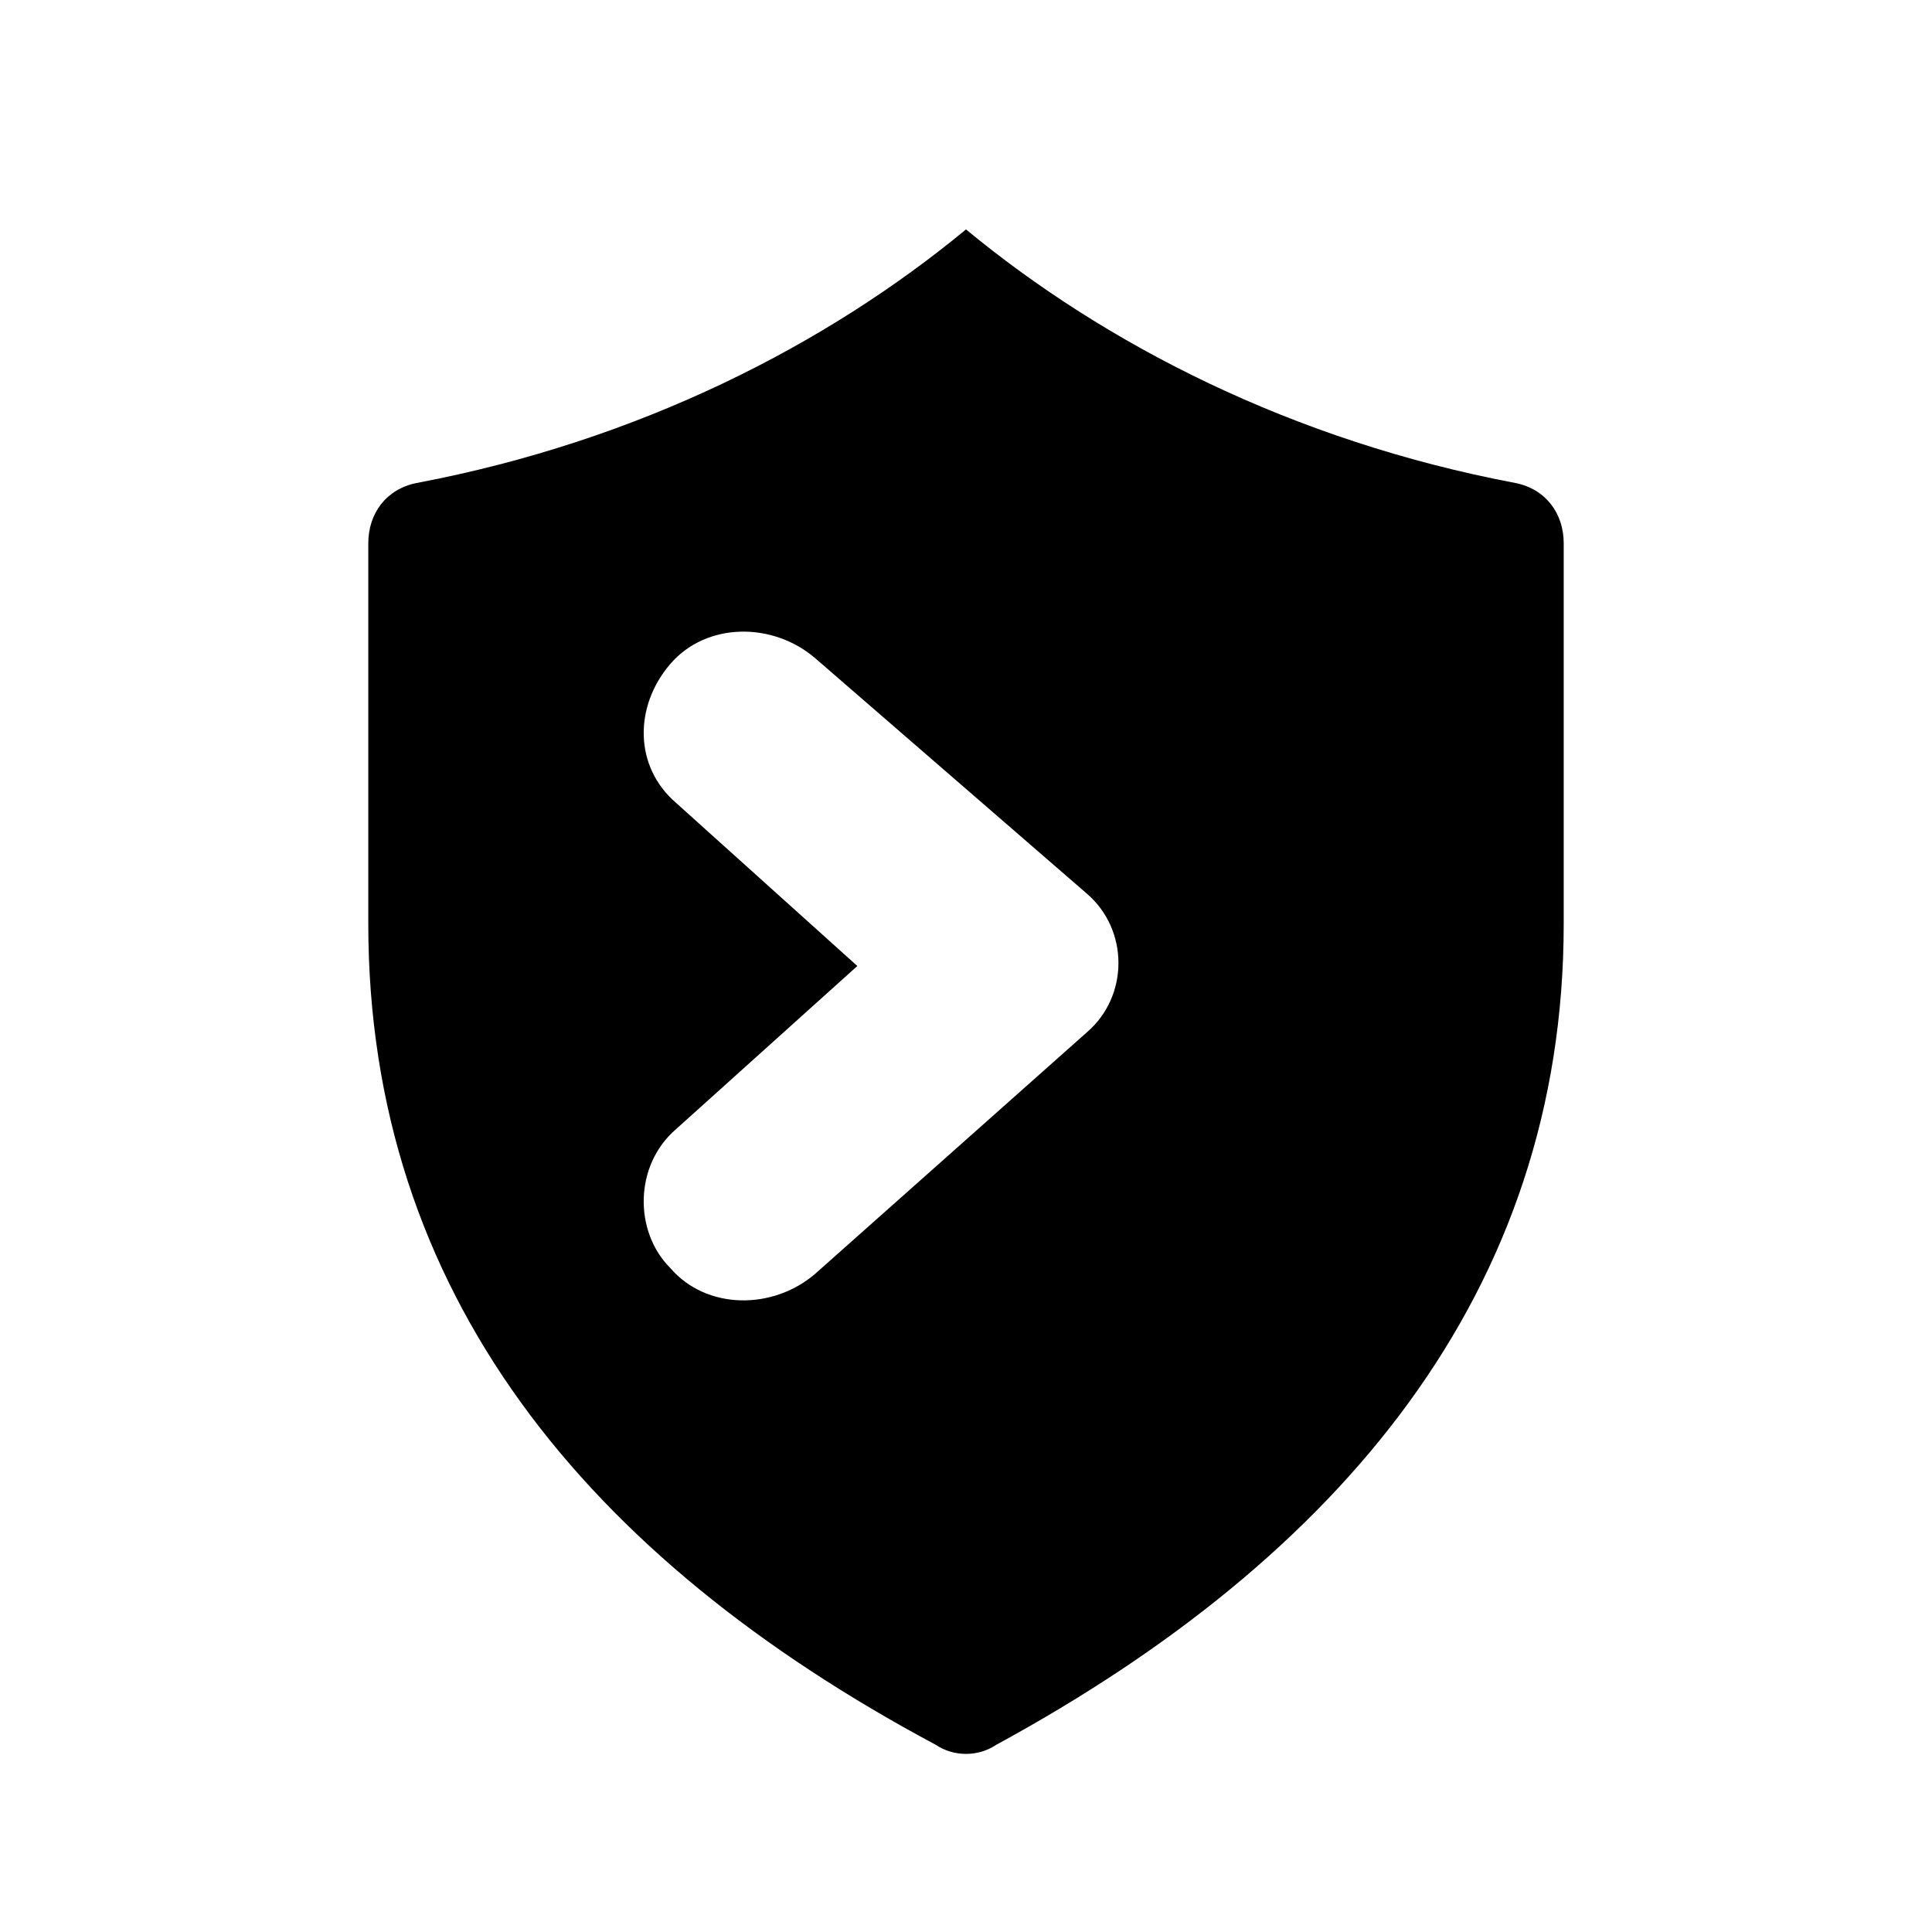
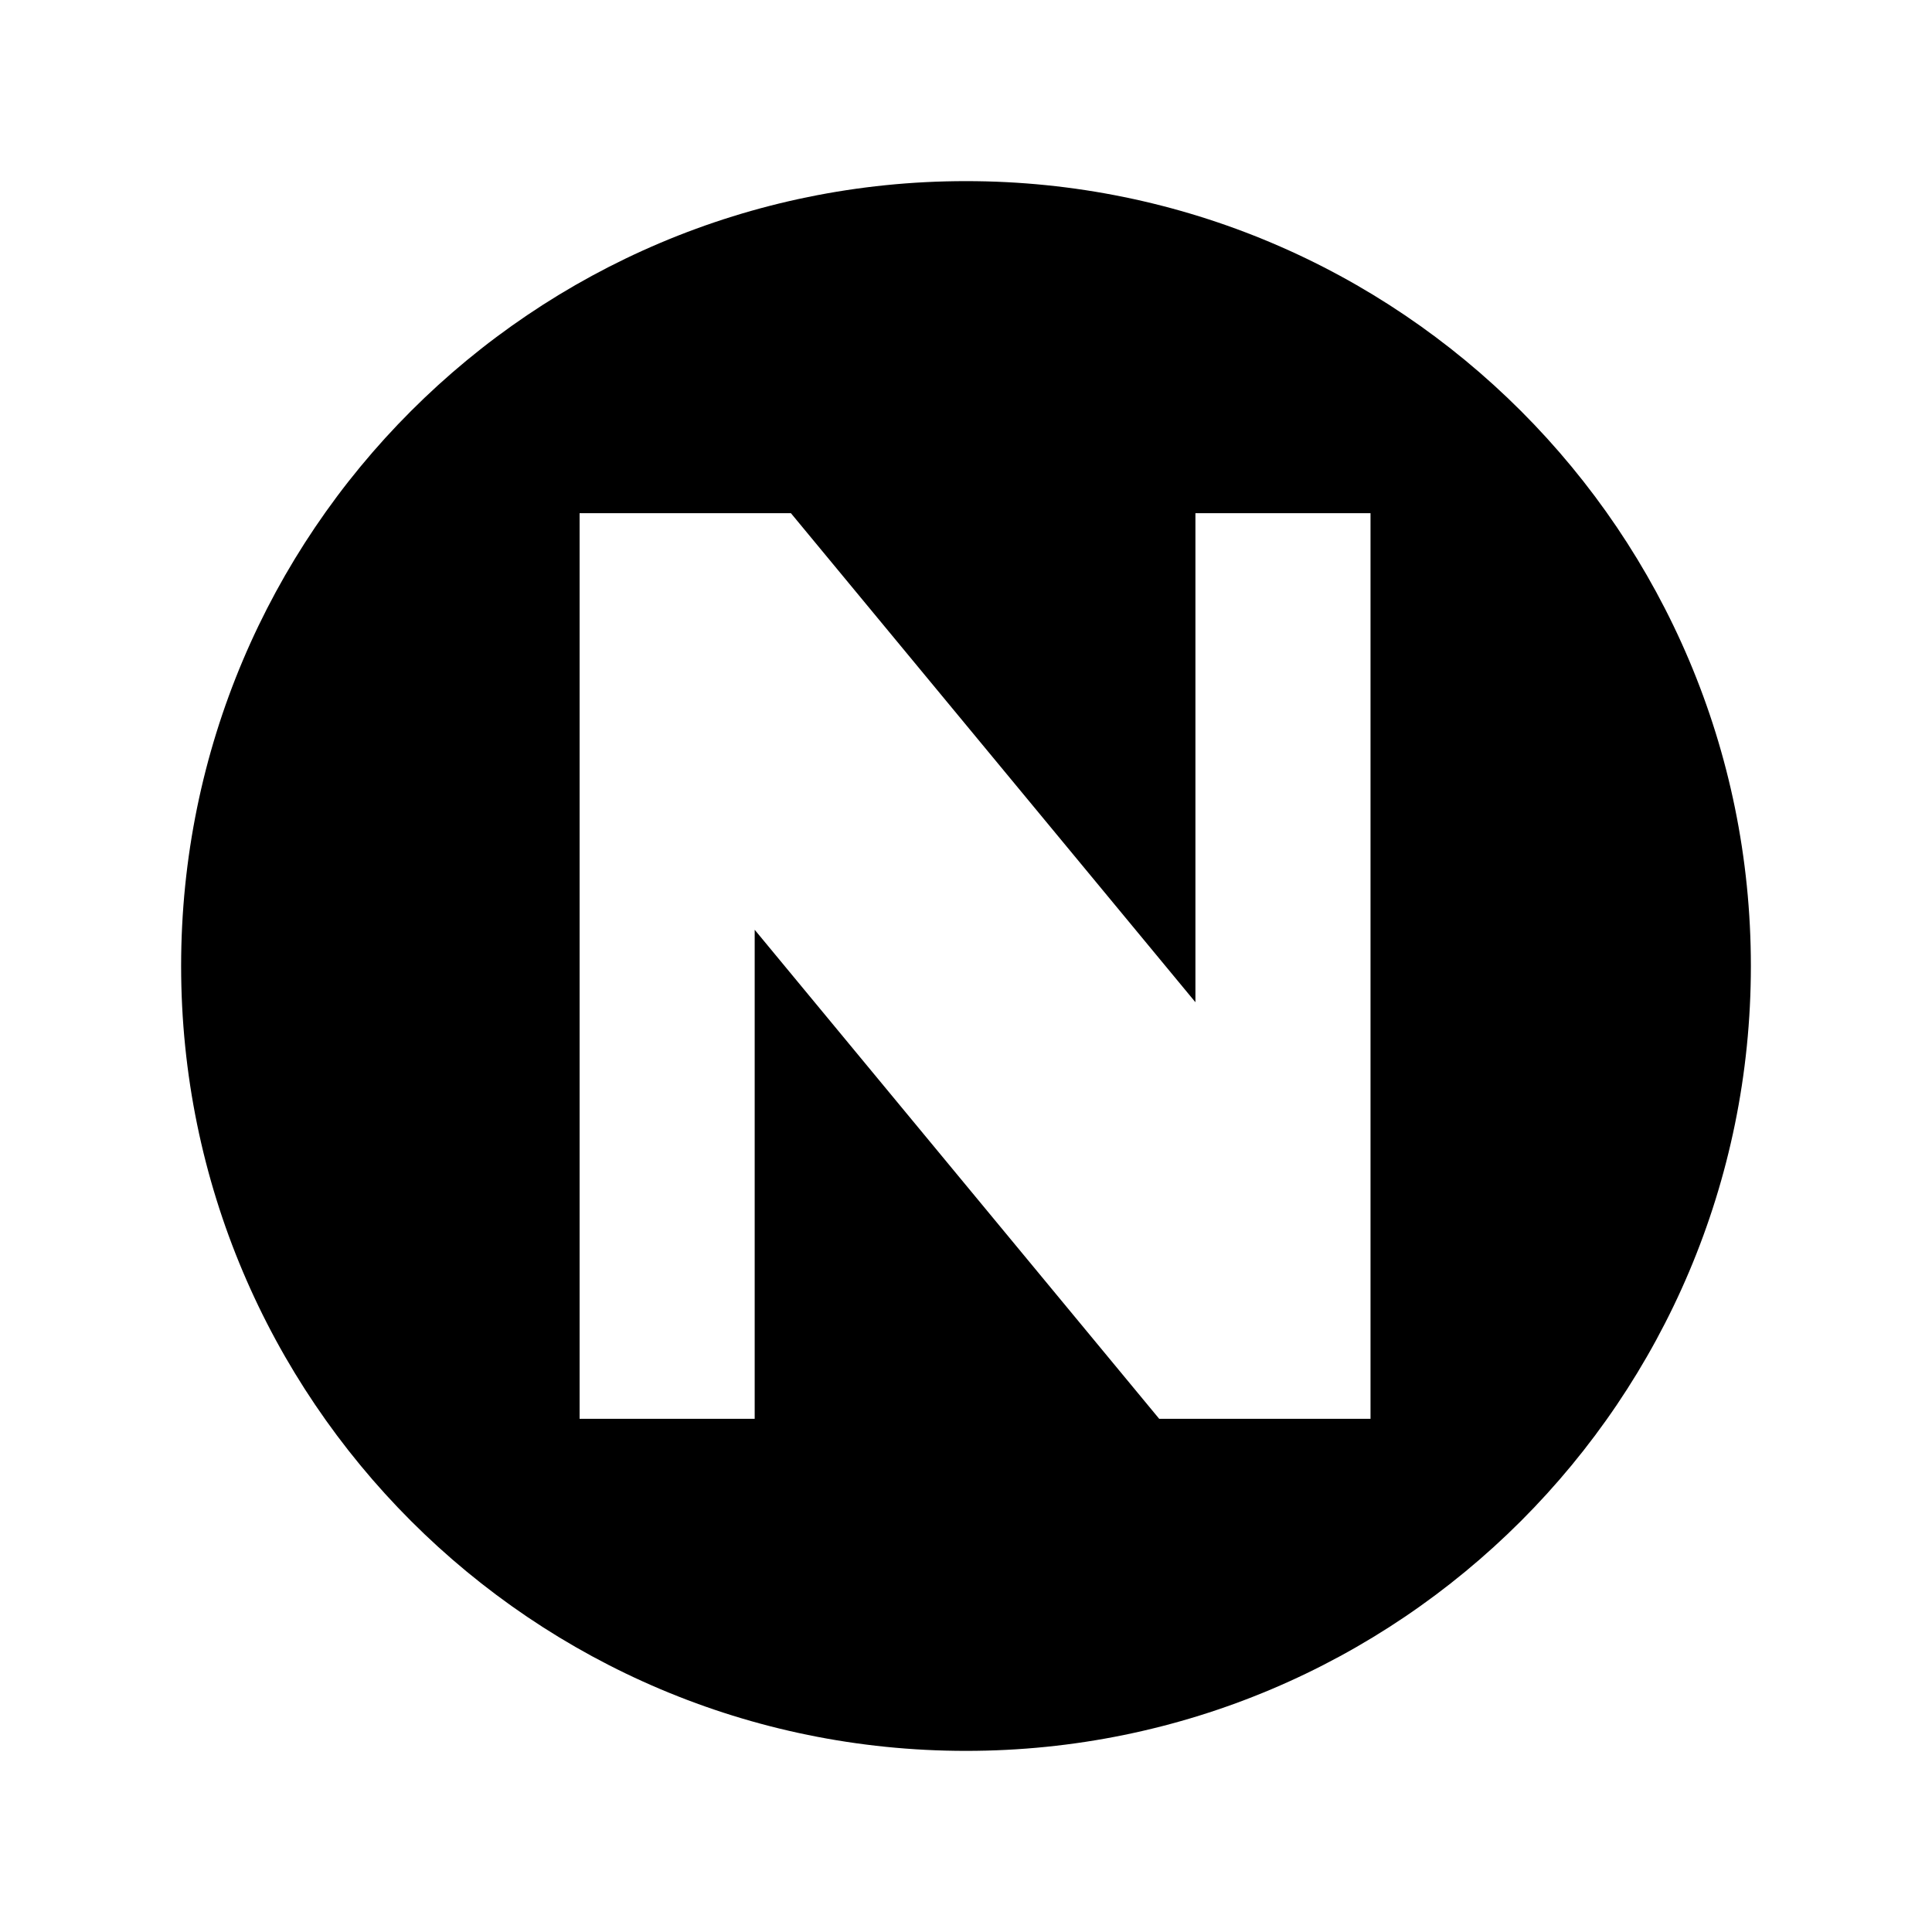
<svg xmlns="http://www.w3.org/2000/svg" viewBox="0 0 32 32">
-   <path fill="#000" fill-rule="evenodd" d="M16 3.8c2.3 1.9 5.4 3.5 9.1 4.2.5.1.8.5.8 1v6.3c0 6.1-3.7 10.5-9.4 13.6-.3.2-.7.2-1 0-5.8-3.1-9.4-7.5-9.4-13.6V9c0-.5.3-.9.8-1 3.7-.7 6.8-2.3 9.1-4.2Zm-2.5 7.1c-.7-.6-1.8-.6-2.4.1-.6.7-.6 1.7.1 2.3l3 2.7-3 2.7c-.7.6-.7 1.7-.1 2.3.6.7 1.7.7 2.4.1l4.5-4c.7-.6.7-1.7 0-2.3l-4.5-3.9Z" />
+   <path fill="#000" fill-rule="evenodd" d="M16 3a13 13 0 1 0 0 26 13 13 0 0 0 0-26ZM9.6 23.5v-15h3.5l6.7 8.1V8.5h2.9v15h-3.5l-6.7-8.1v8.1H9.6Z" />
</svg>
